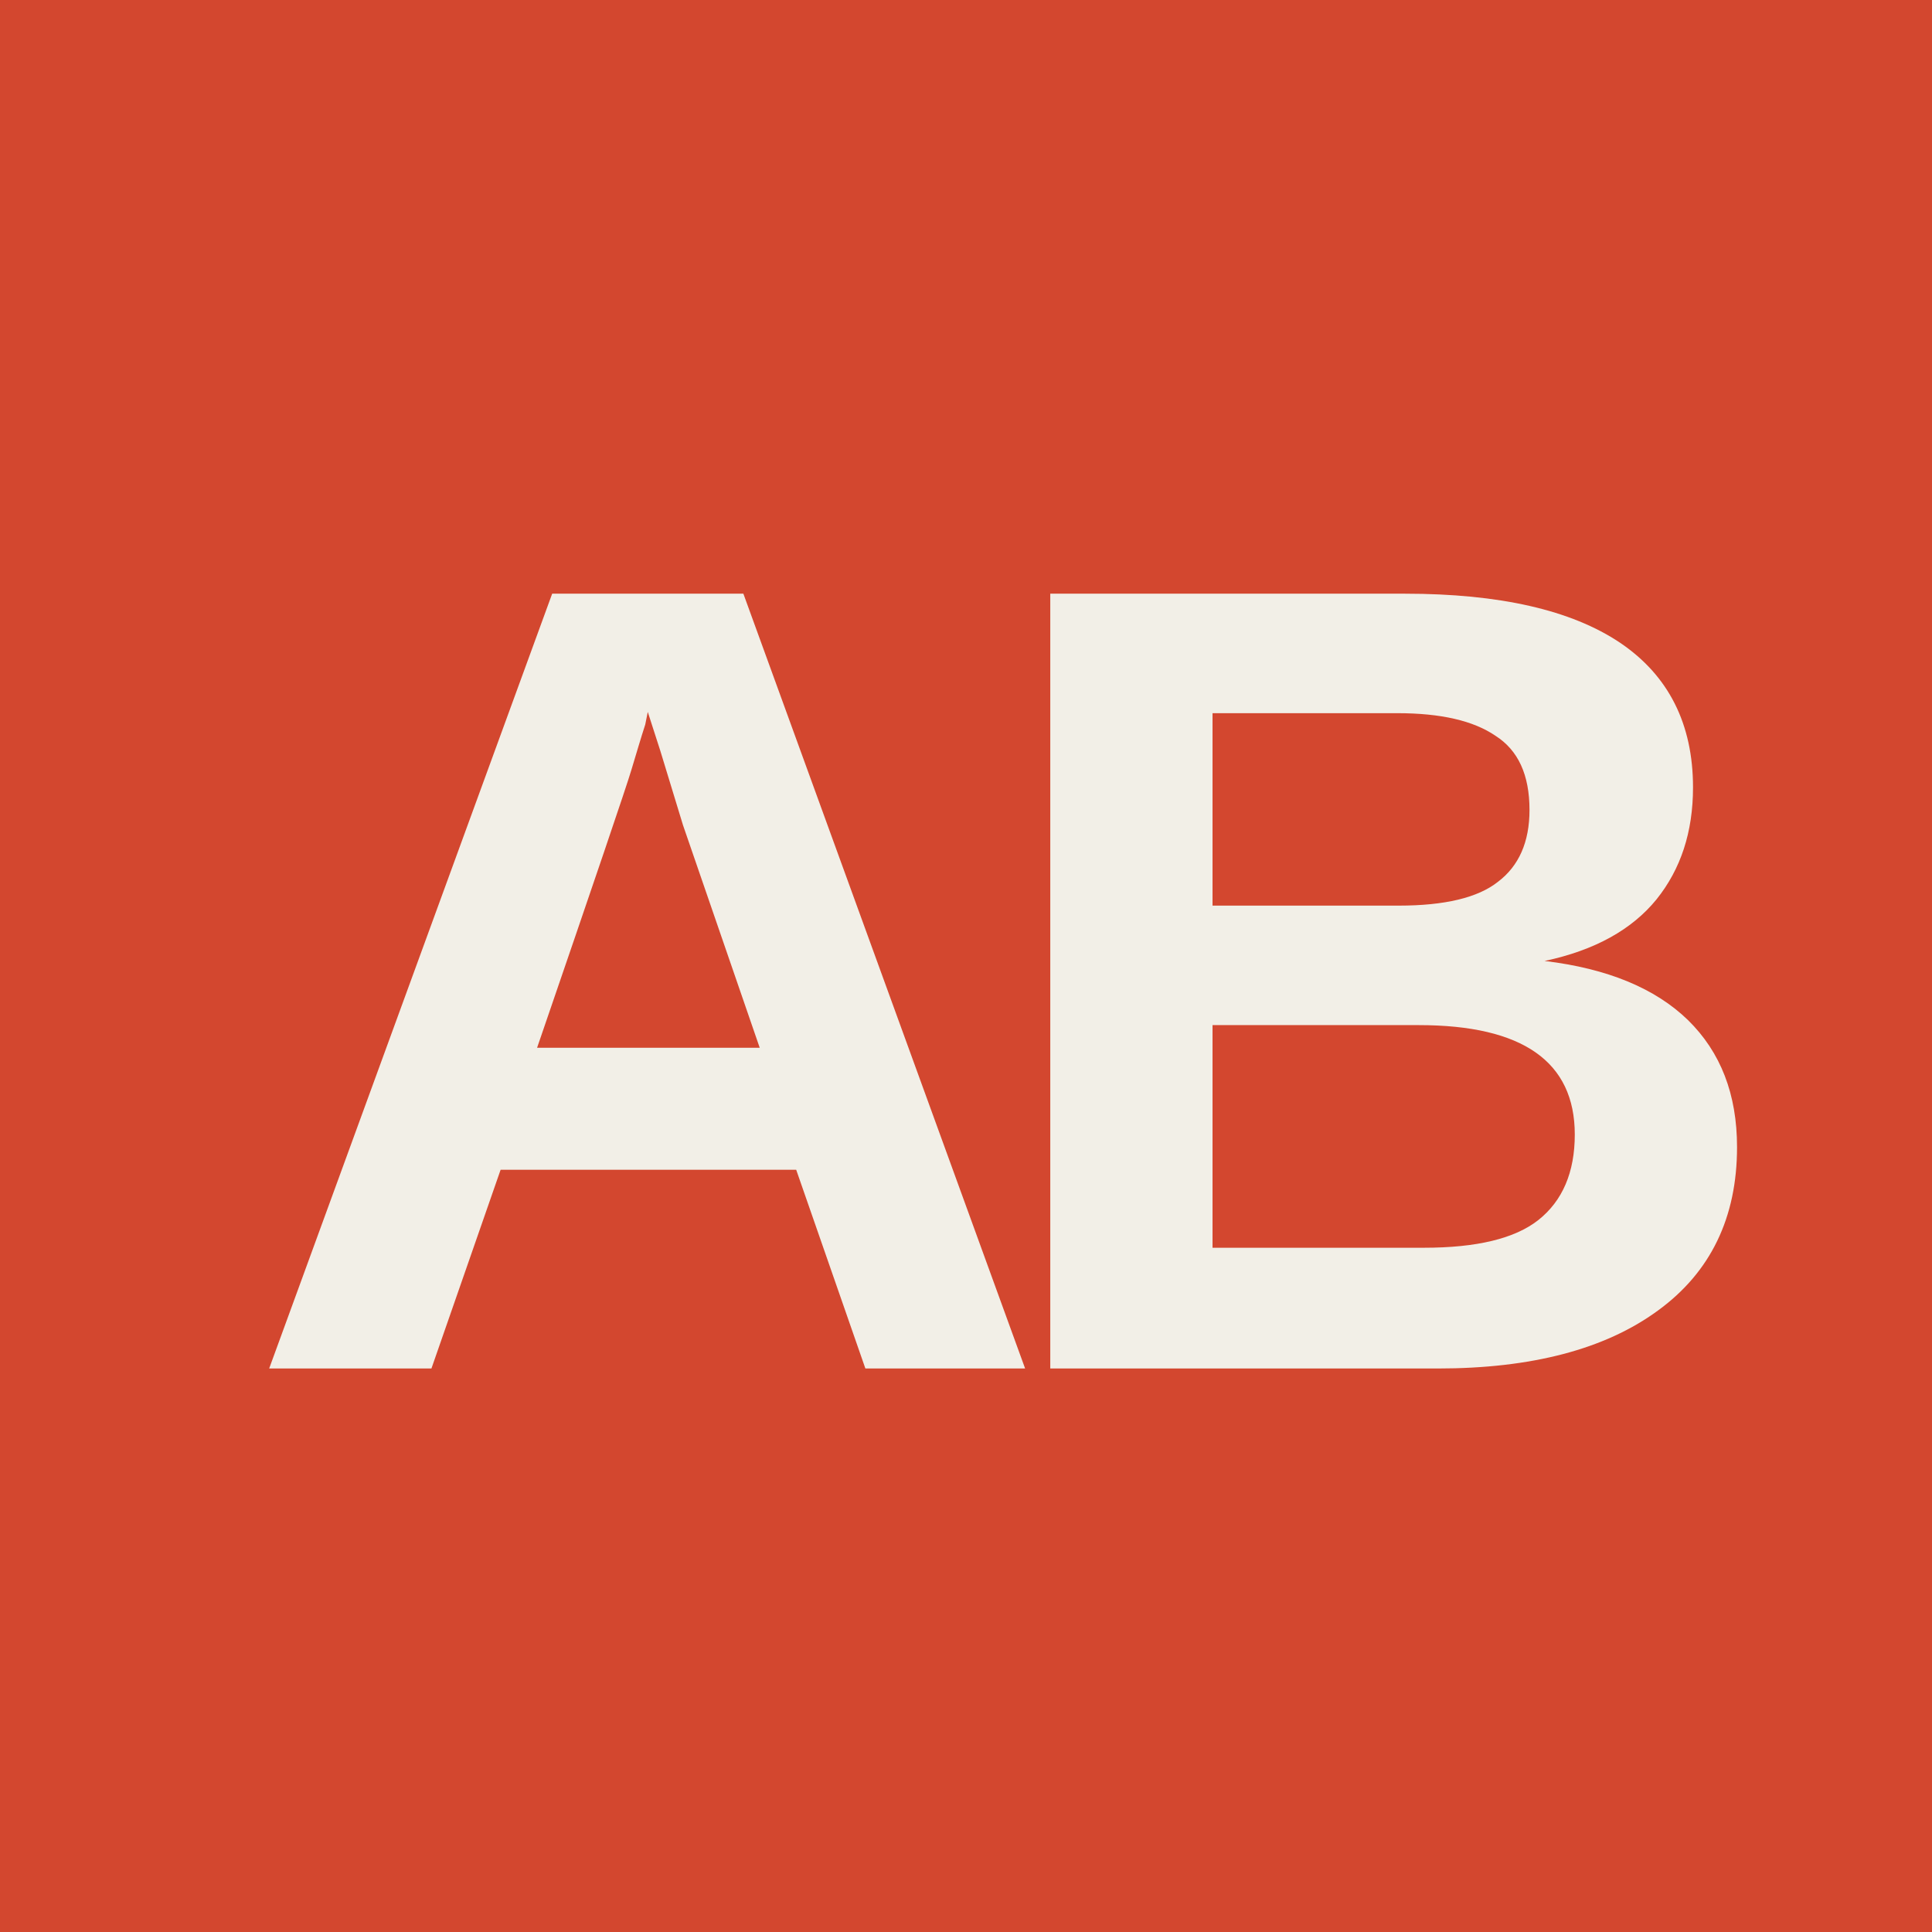
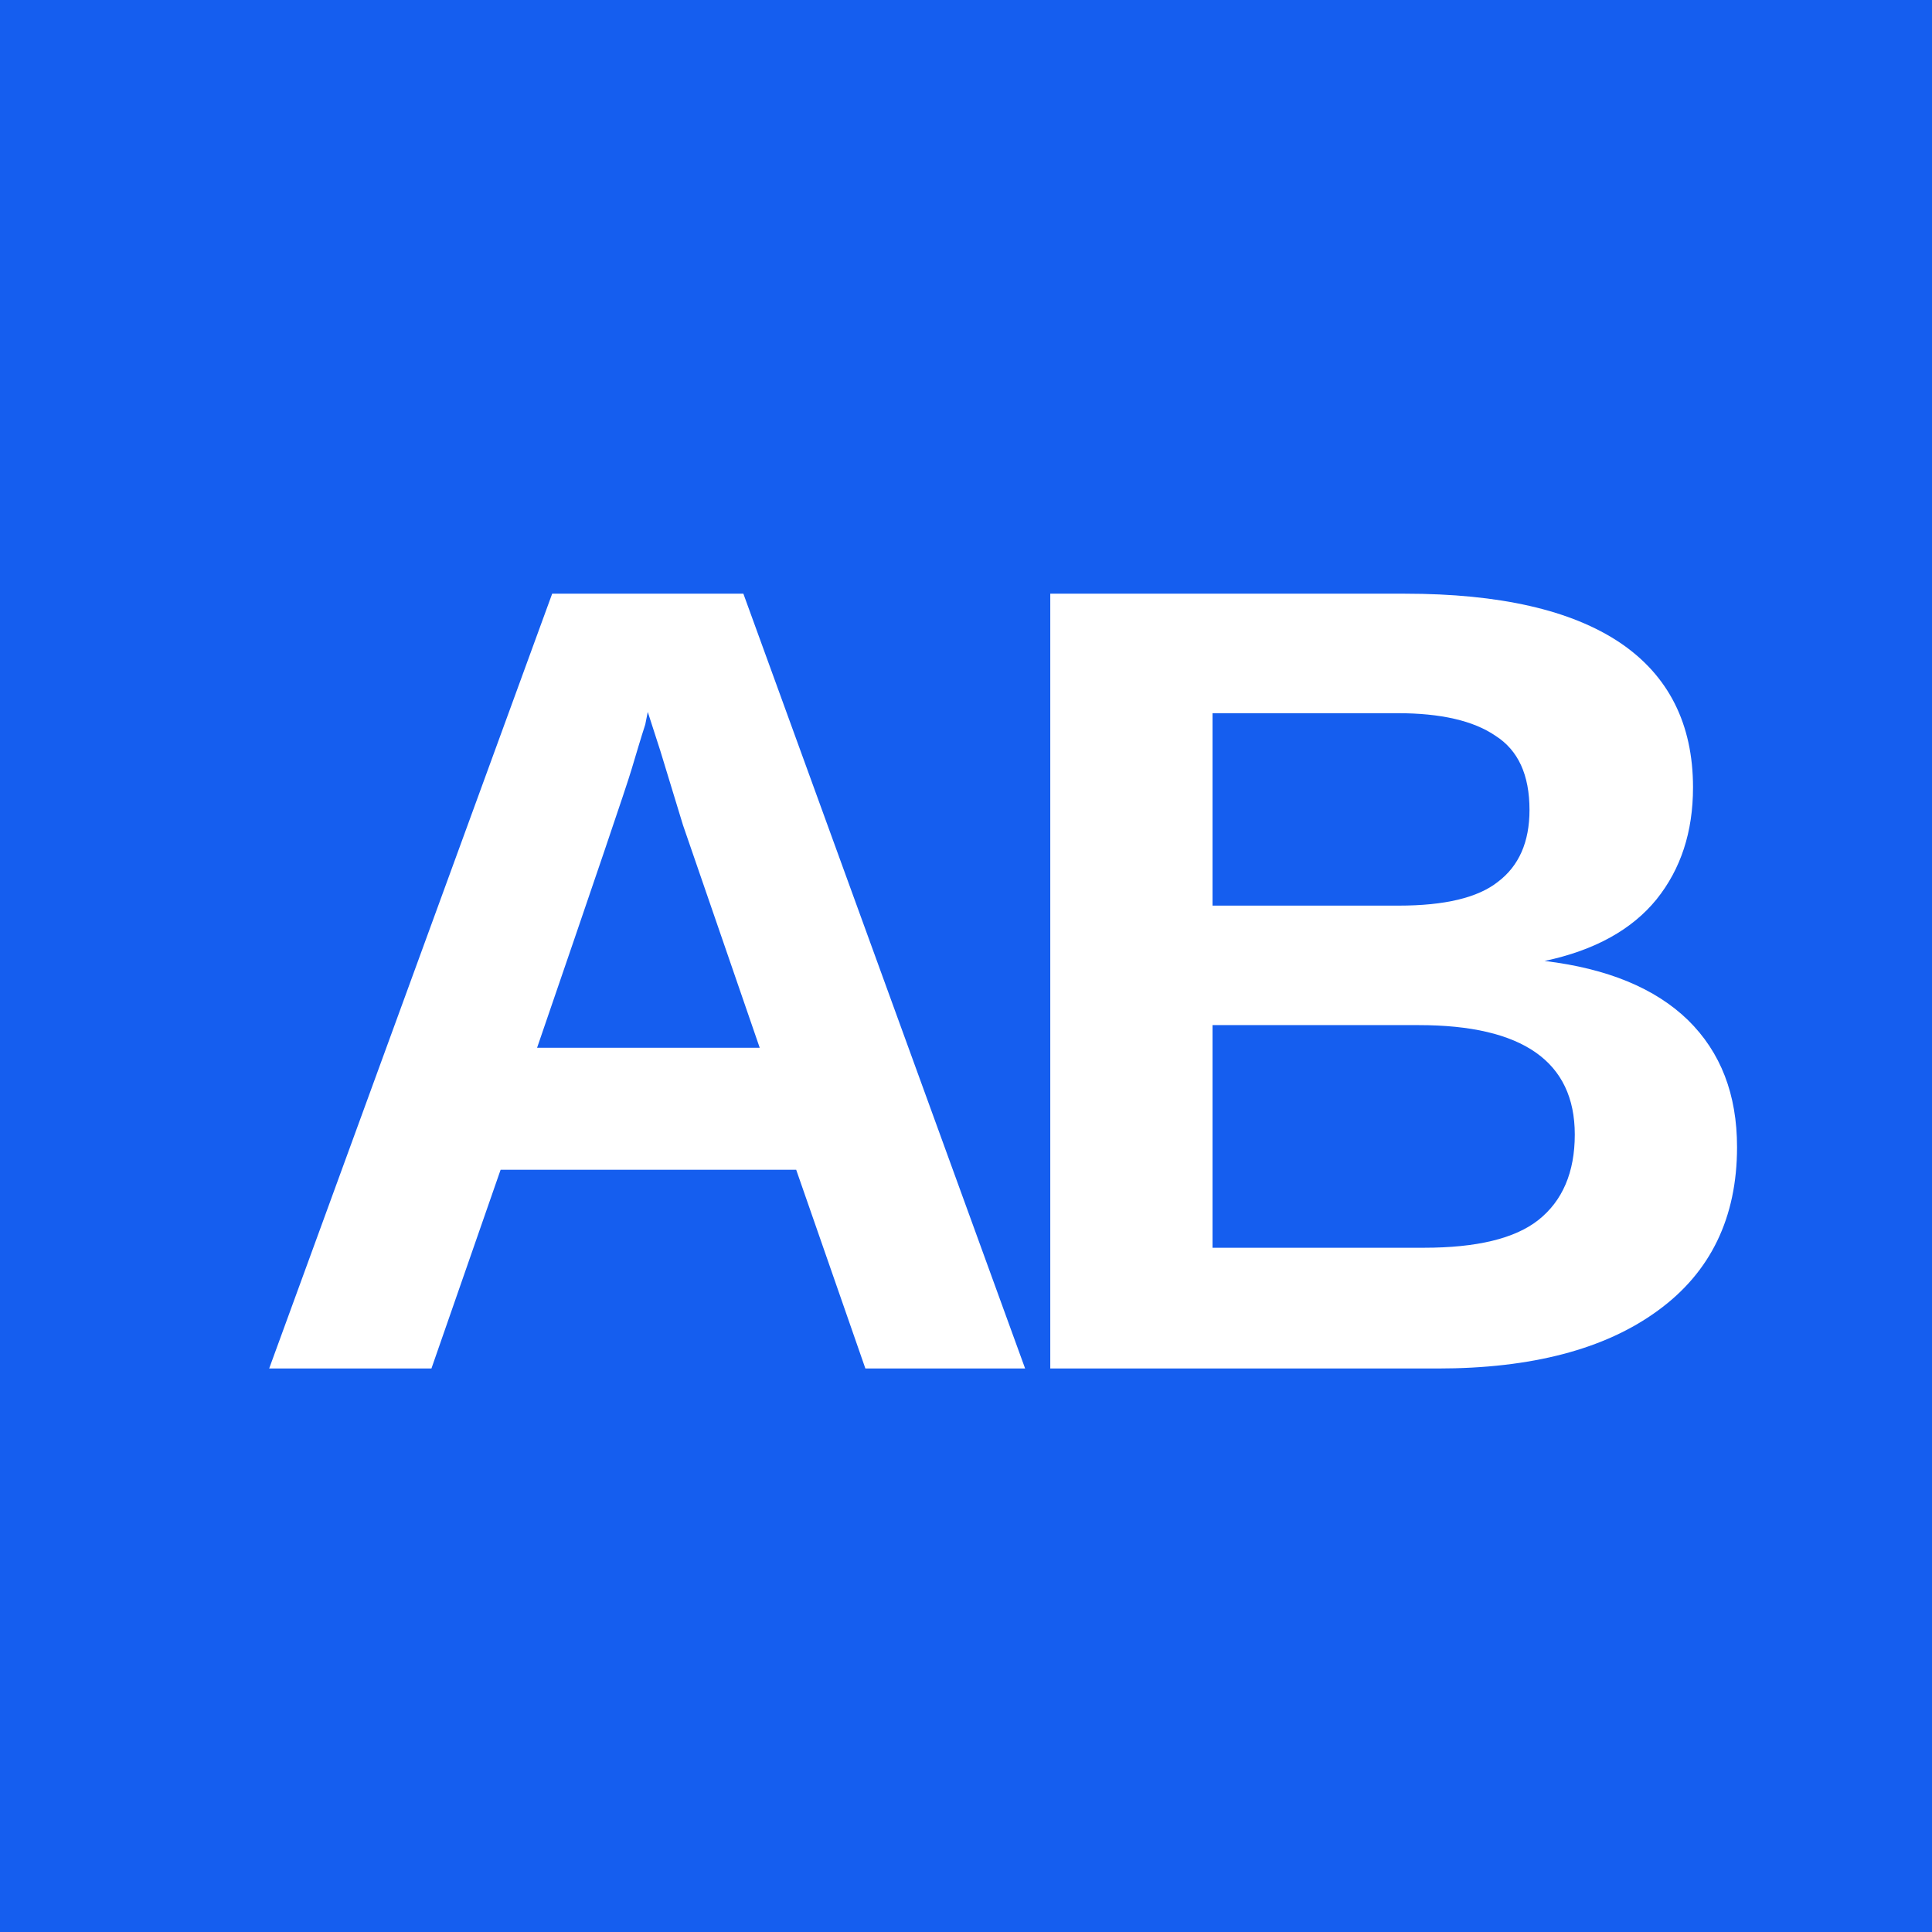
<svg xmlns="http://www.w3.org/2000/svg" viewBox="0 0 24 24">
-   <rect width="24" height="24" fill="#d3472f" />
-   <text x="3" y="17" fill="#f2efe7" font-family="Arial, sans-serif" font-size="14" font-weight="700" letter-spacing="-1">AB</text>
+   <rect width="24" height="24" fill="#155eef" />
+   <text x="3" y="17" fill="#ffffff" font-family="Arial, sans-serif" font-size="14" font-weight="700" letter-spacing="-1">AB</text>
</svg>
